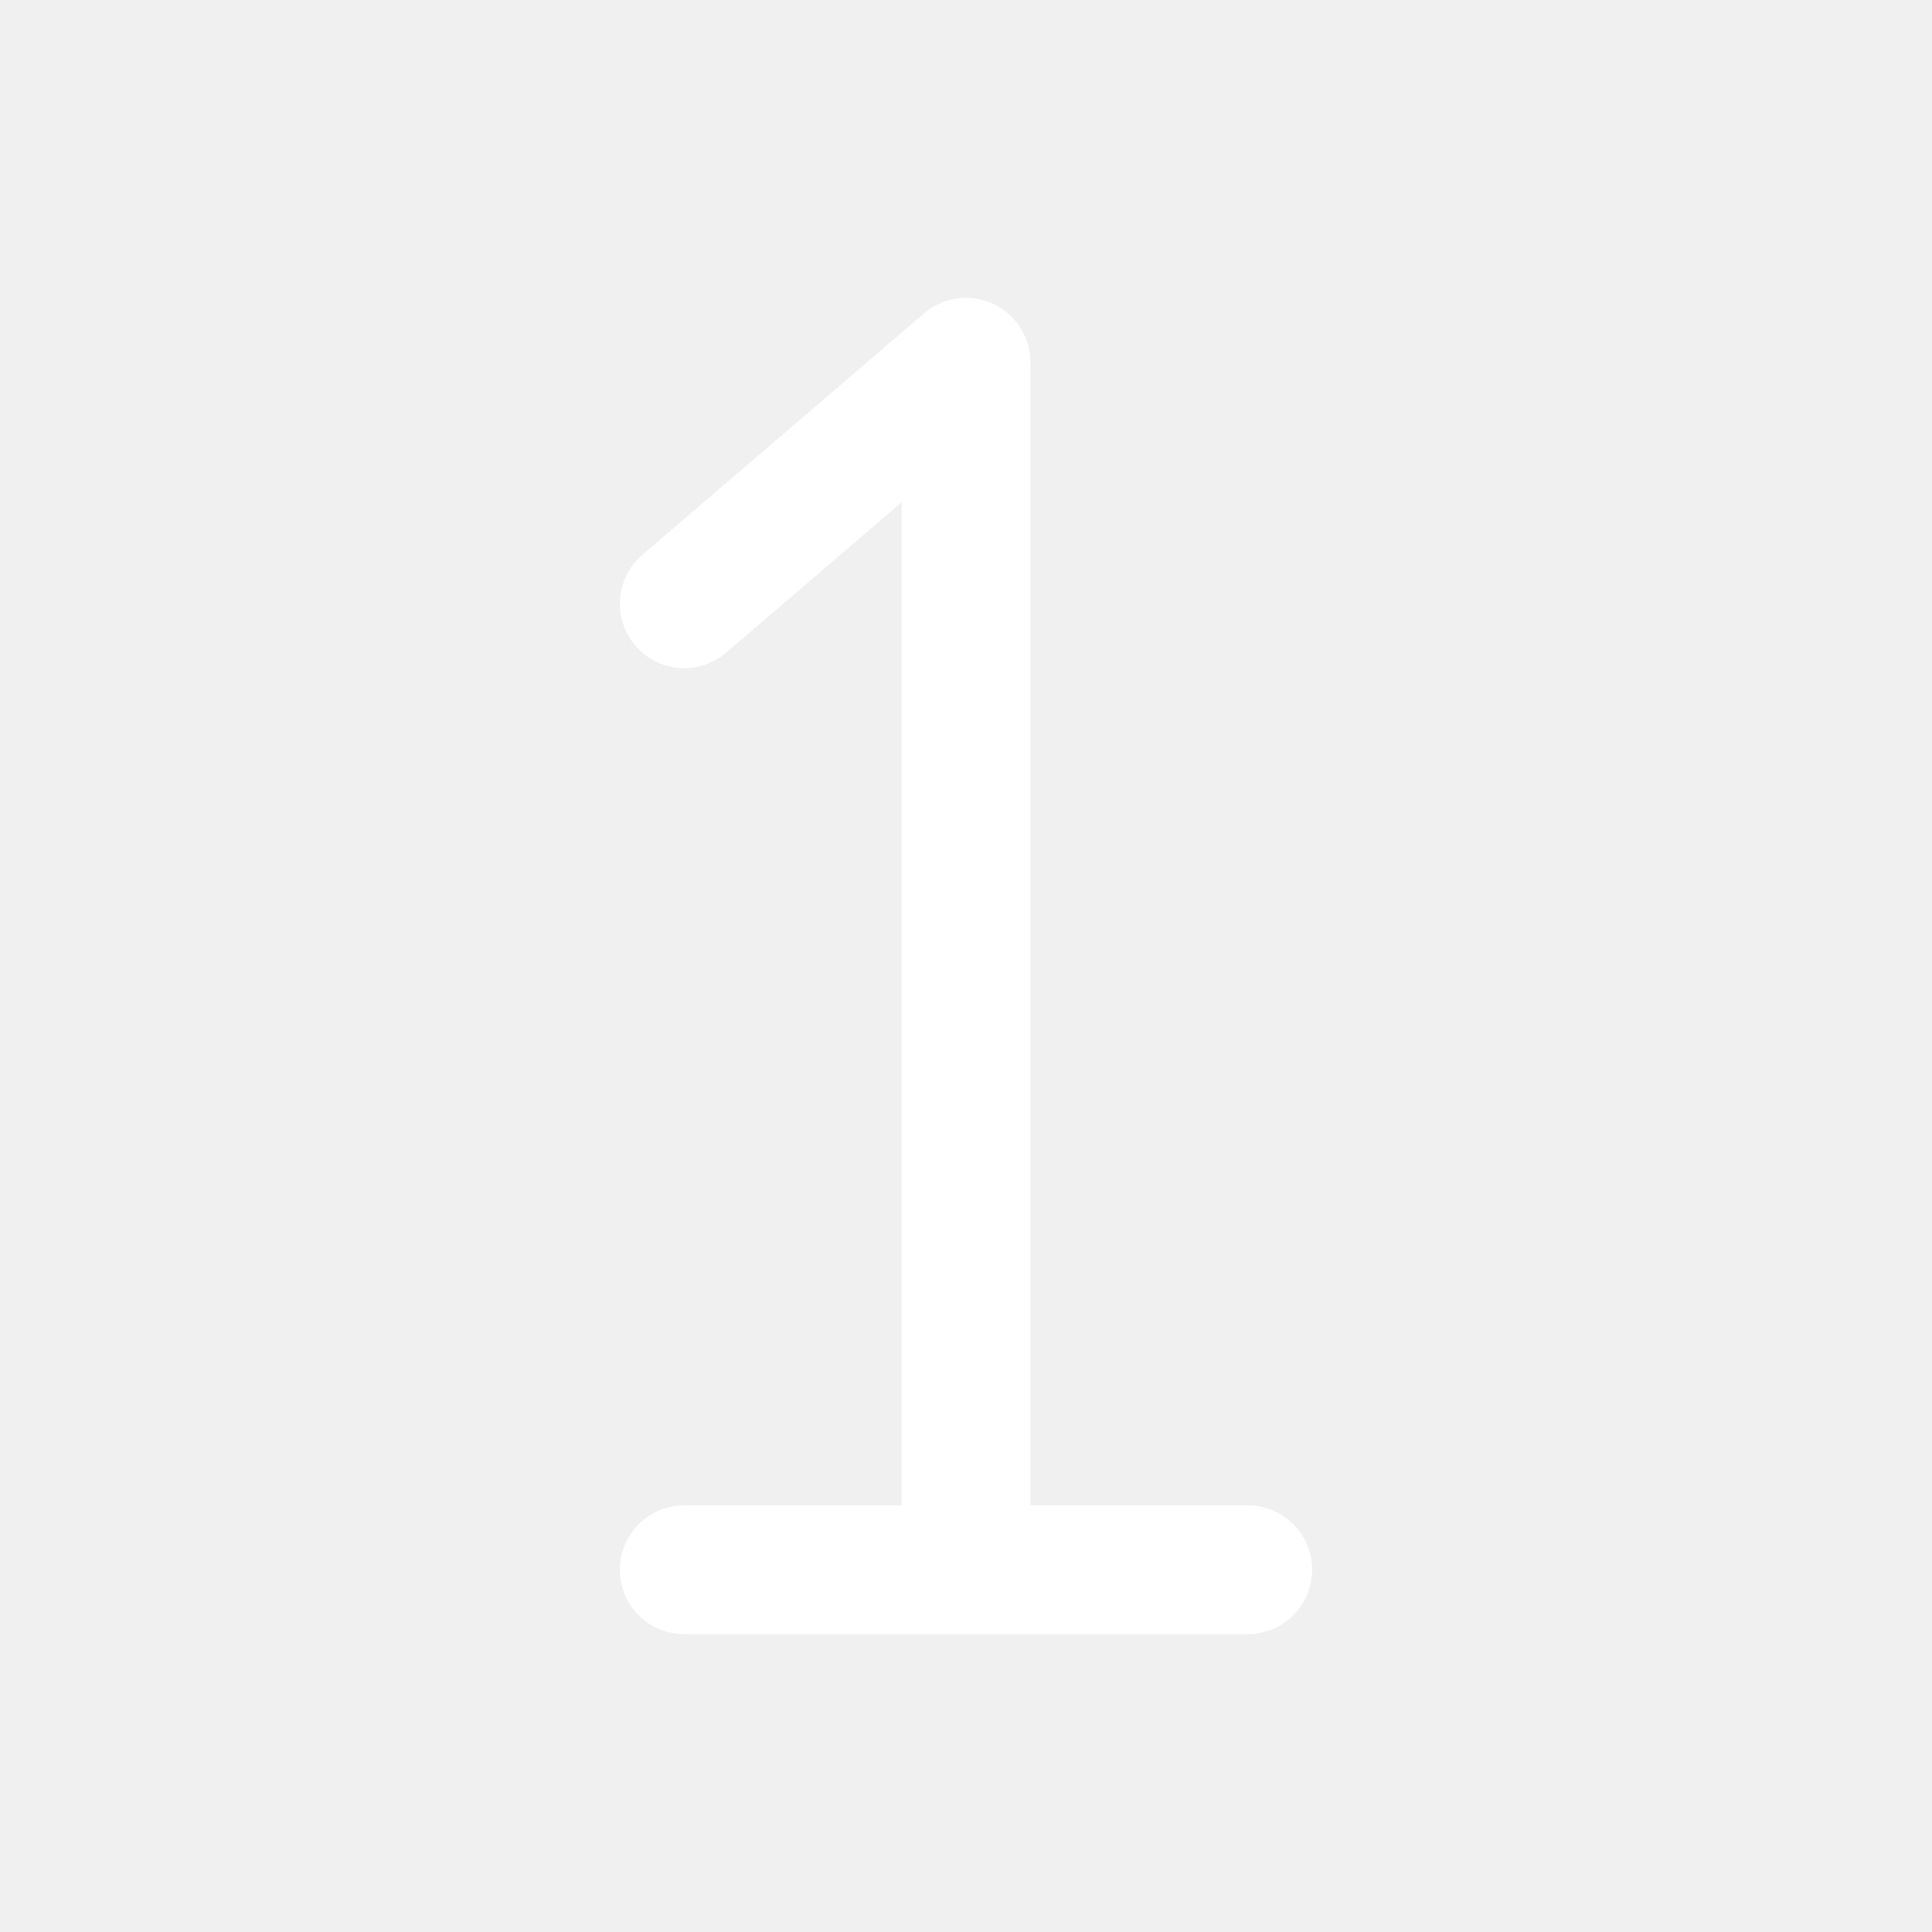
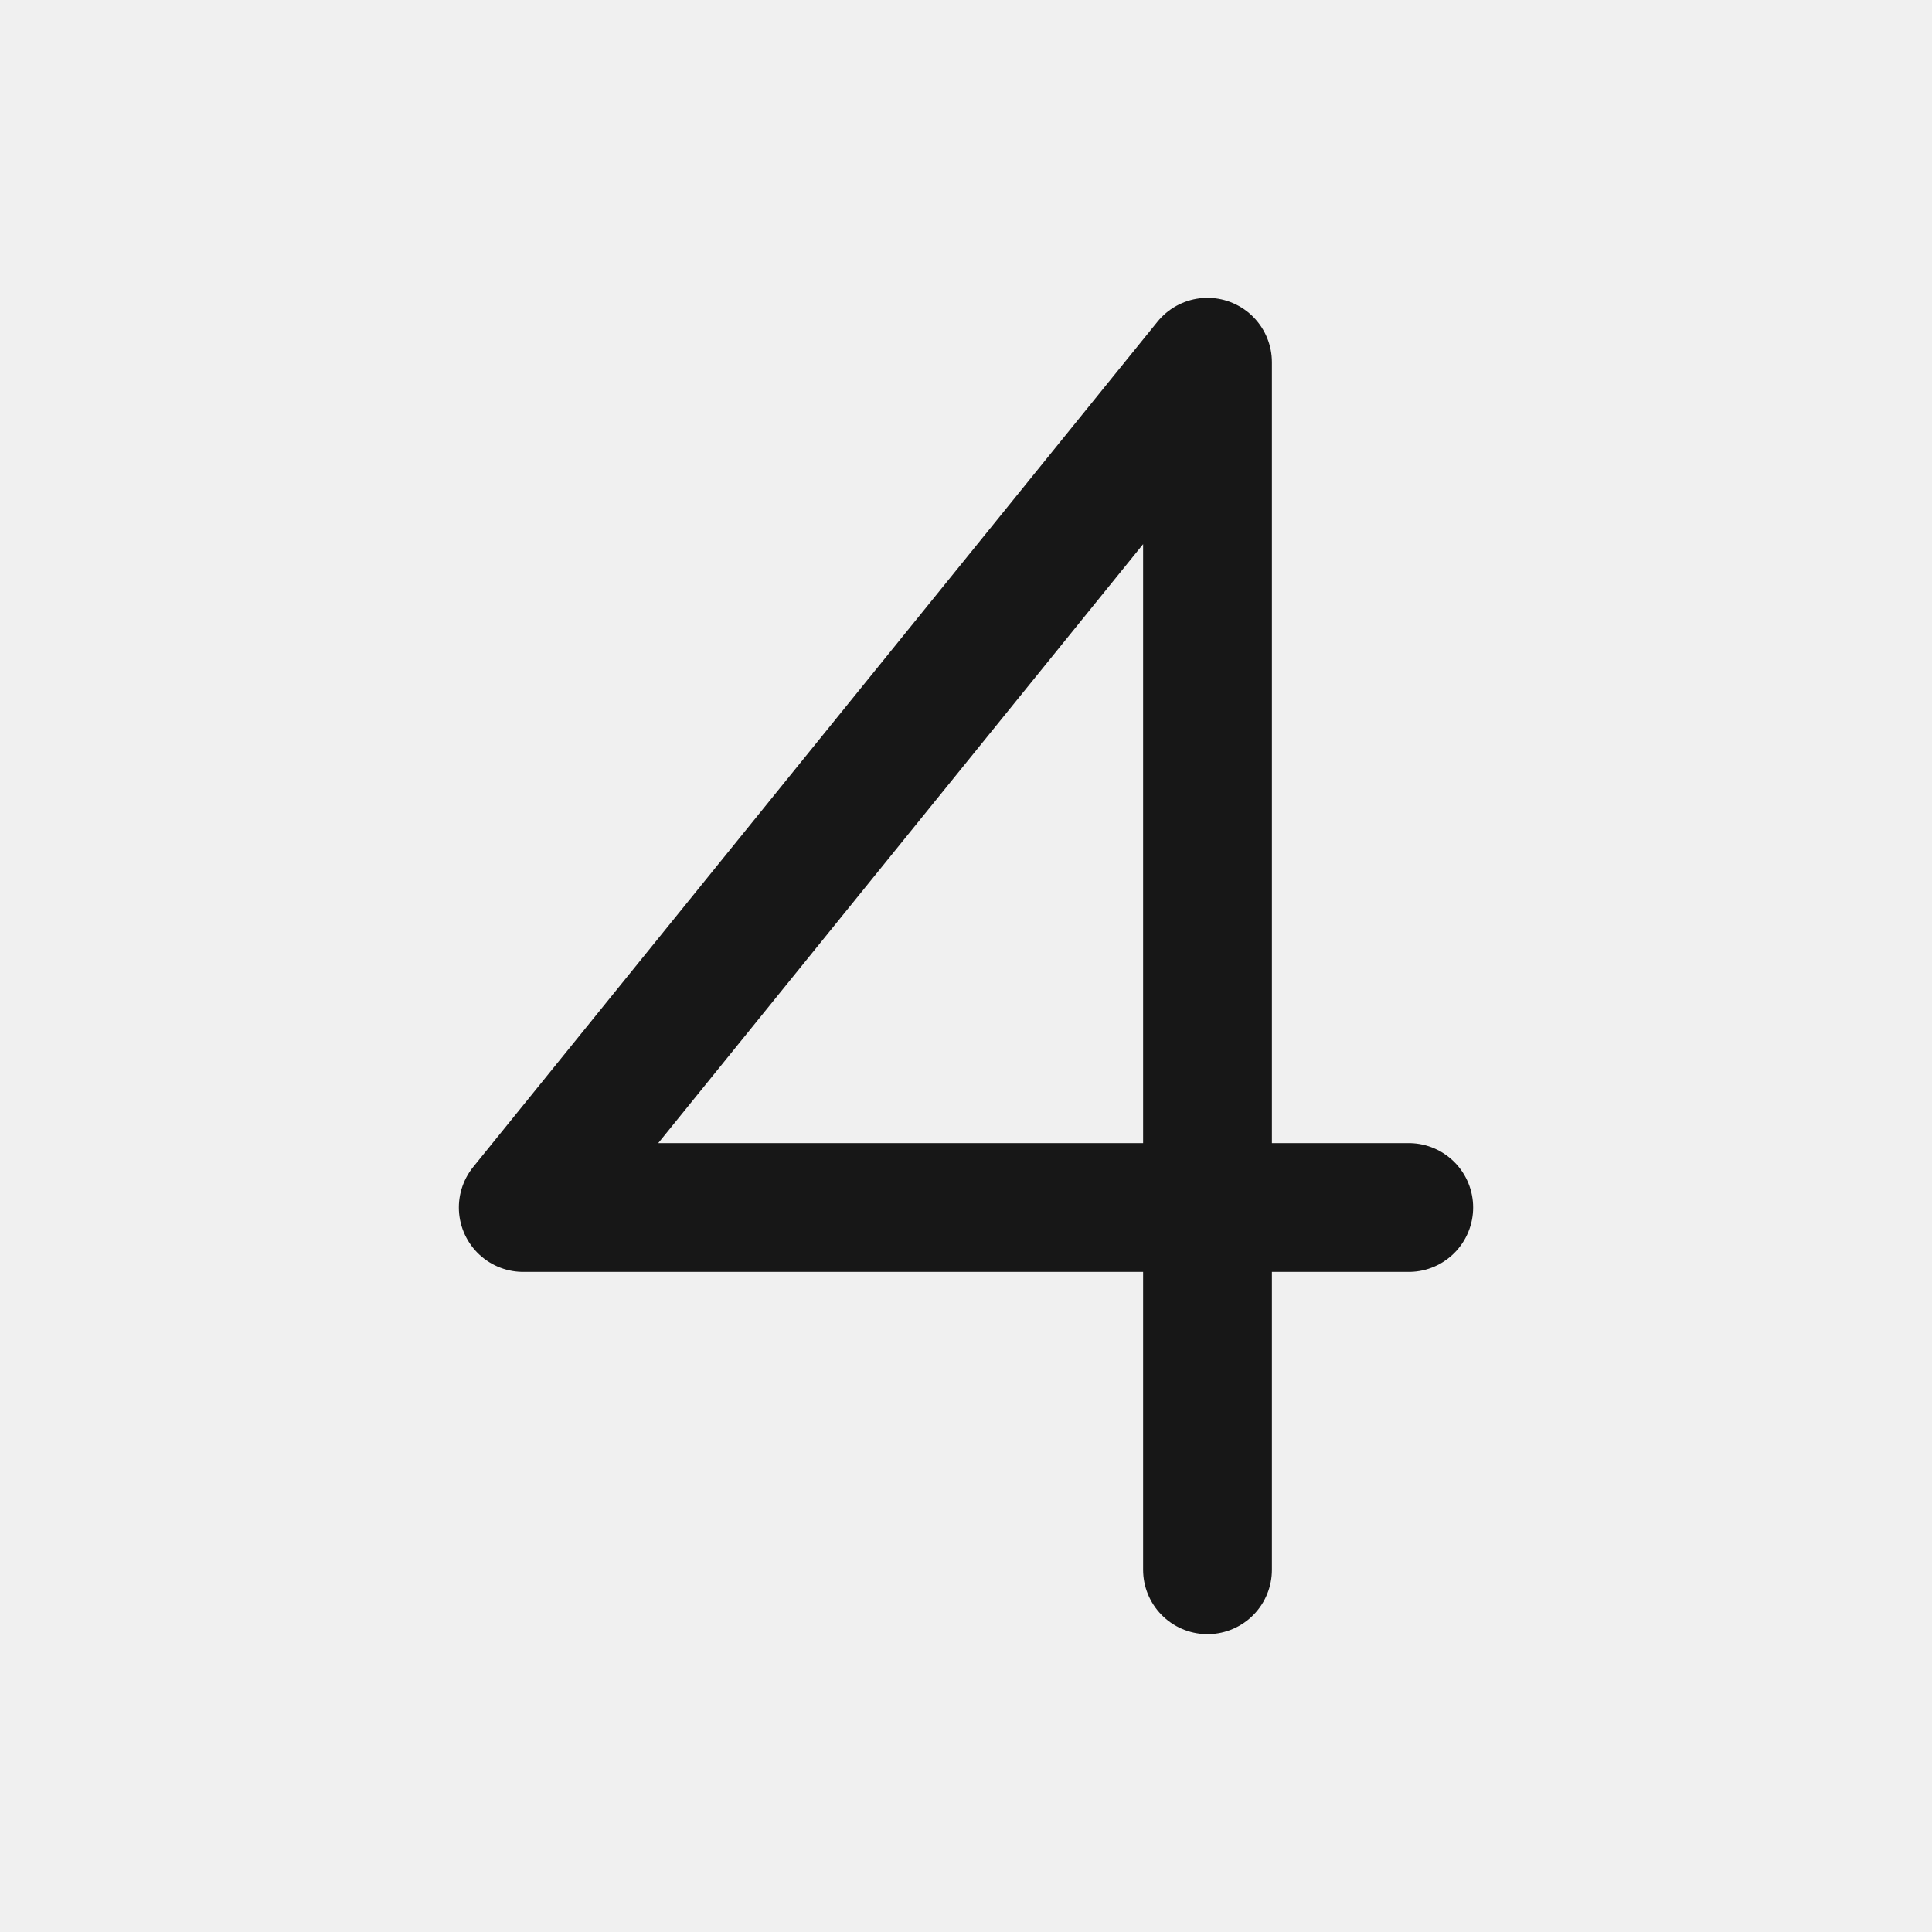
<svg xmlns="http://www.w3.org/2000/svg" preserveAspectRatio="none" overflow="visible" style="display: block;" width="12" height="12" viewBox="0 0 12 12" fill="none">
  <g id="Frame">
-     <path id="Vector" d="M4.25 3.75L6 2.25V9.75M4.25 9.75H7.75" stroke="white" stroke-width="0.8" stroke-linecap="round" stroke-linejoin="round" />
+     <path id="Vector" d="M7.5 9.75V2.25L3.25 7.5H8.75" stroke="#171717" stroke-width="0.8" stroke-linecap="round" stroke-linejoin="round" />
  </g>
</svg>
